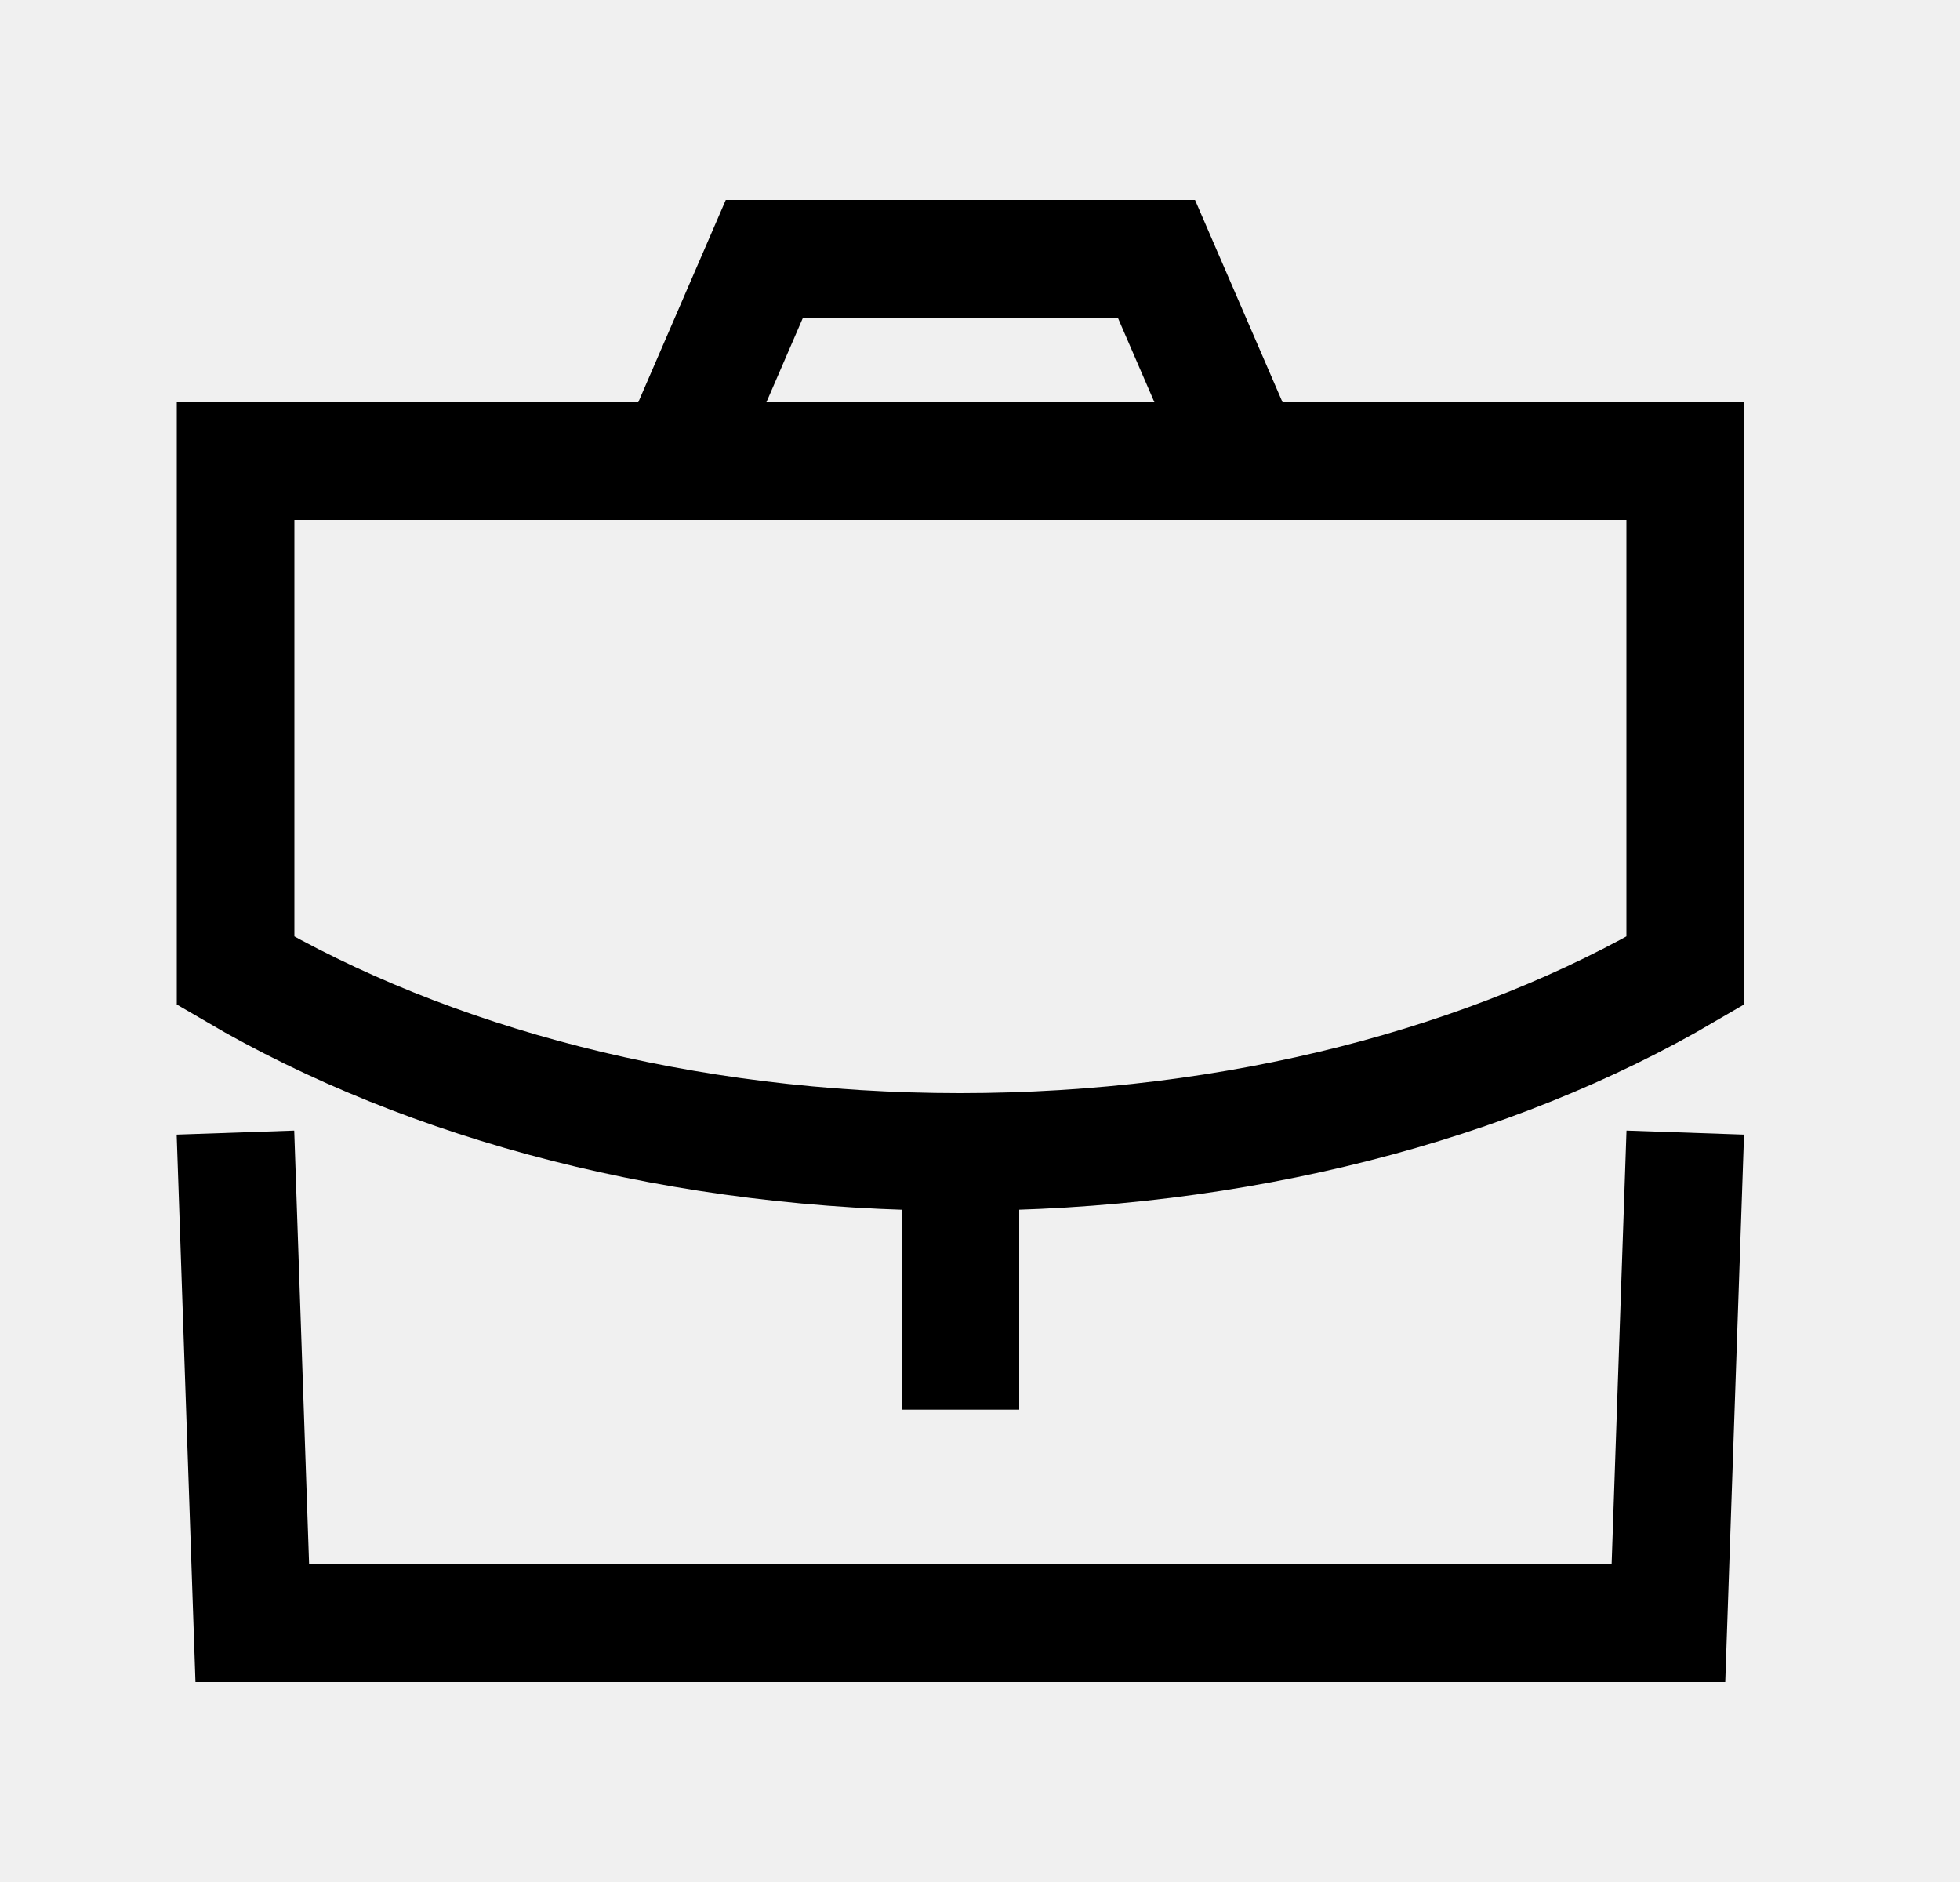
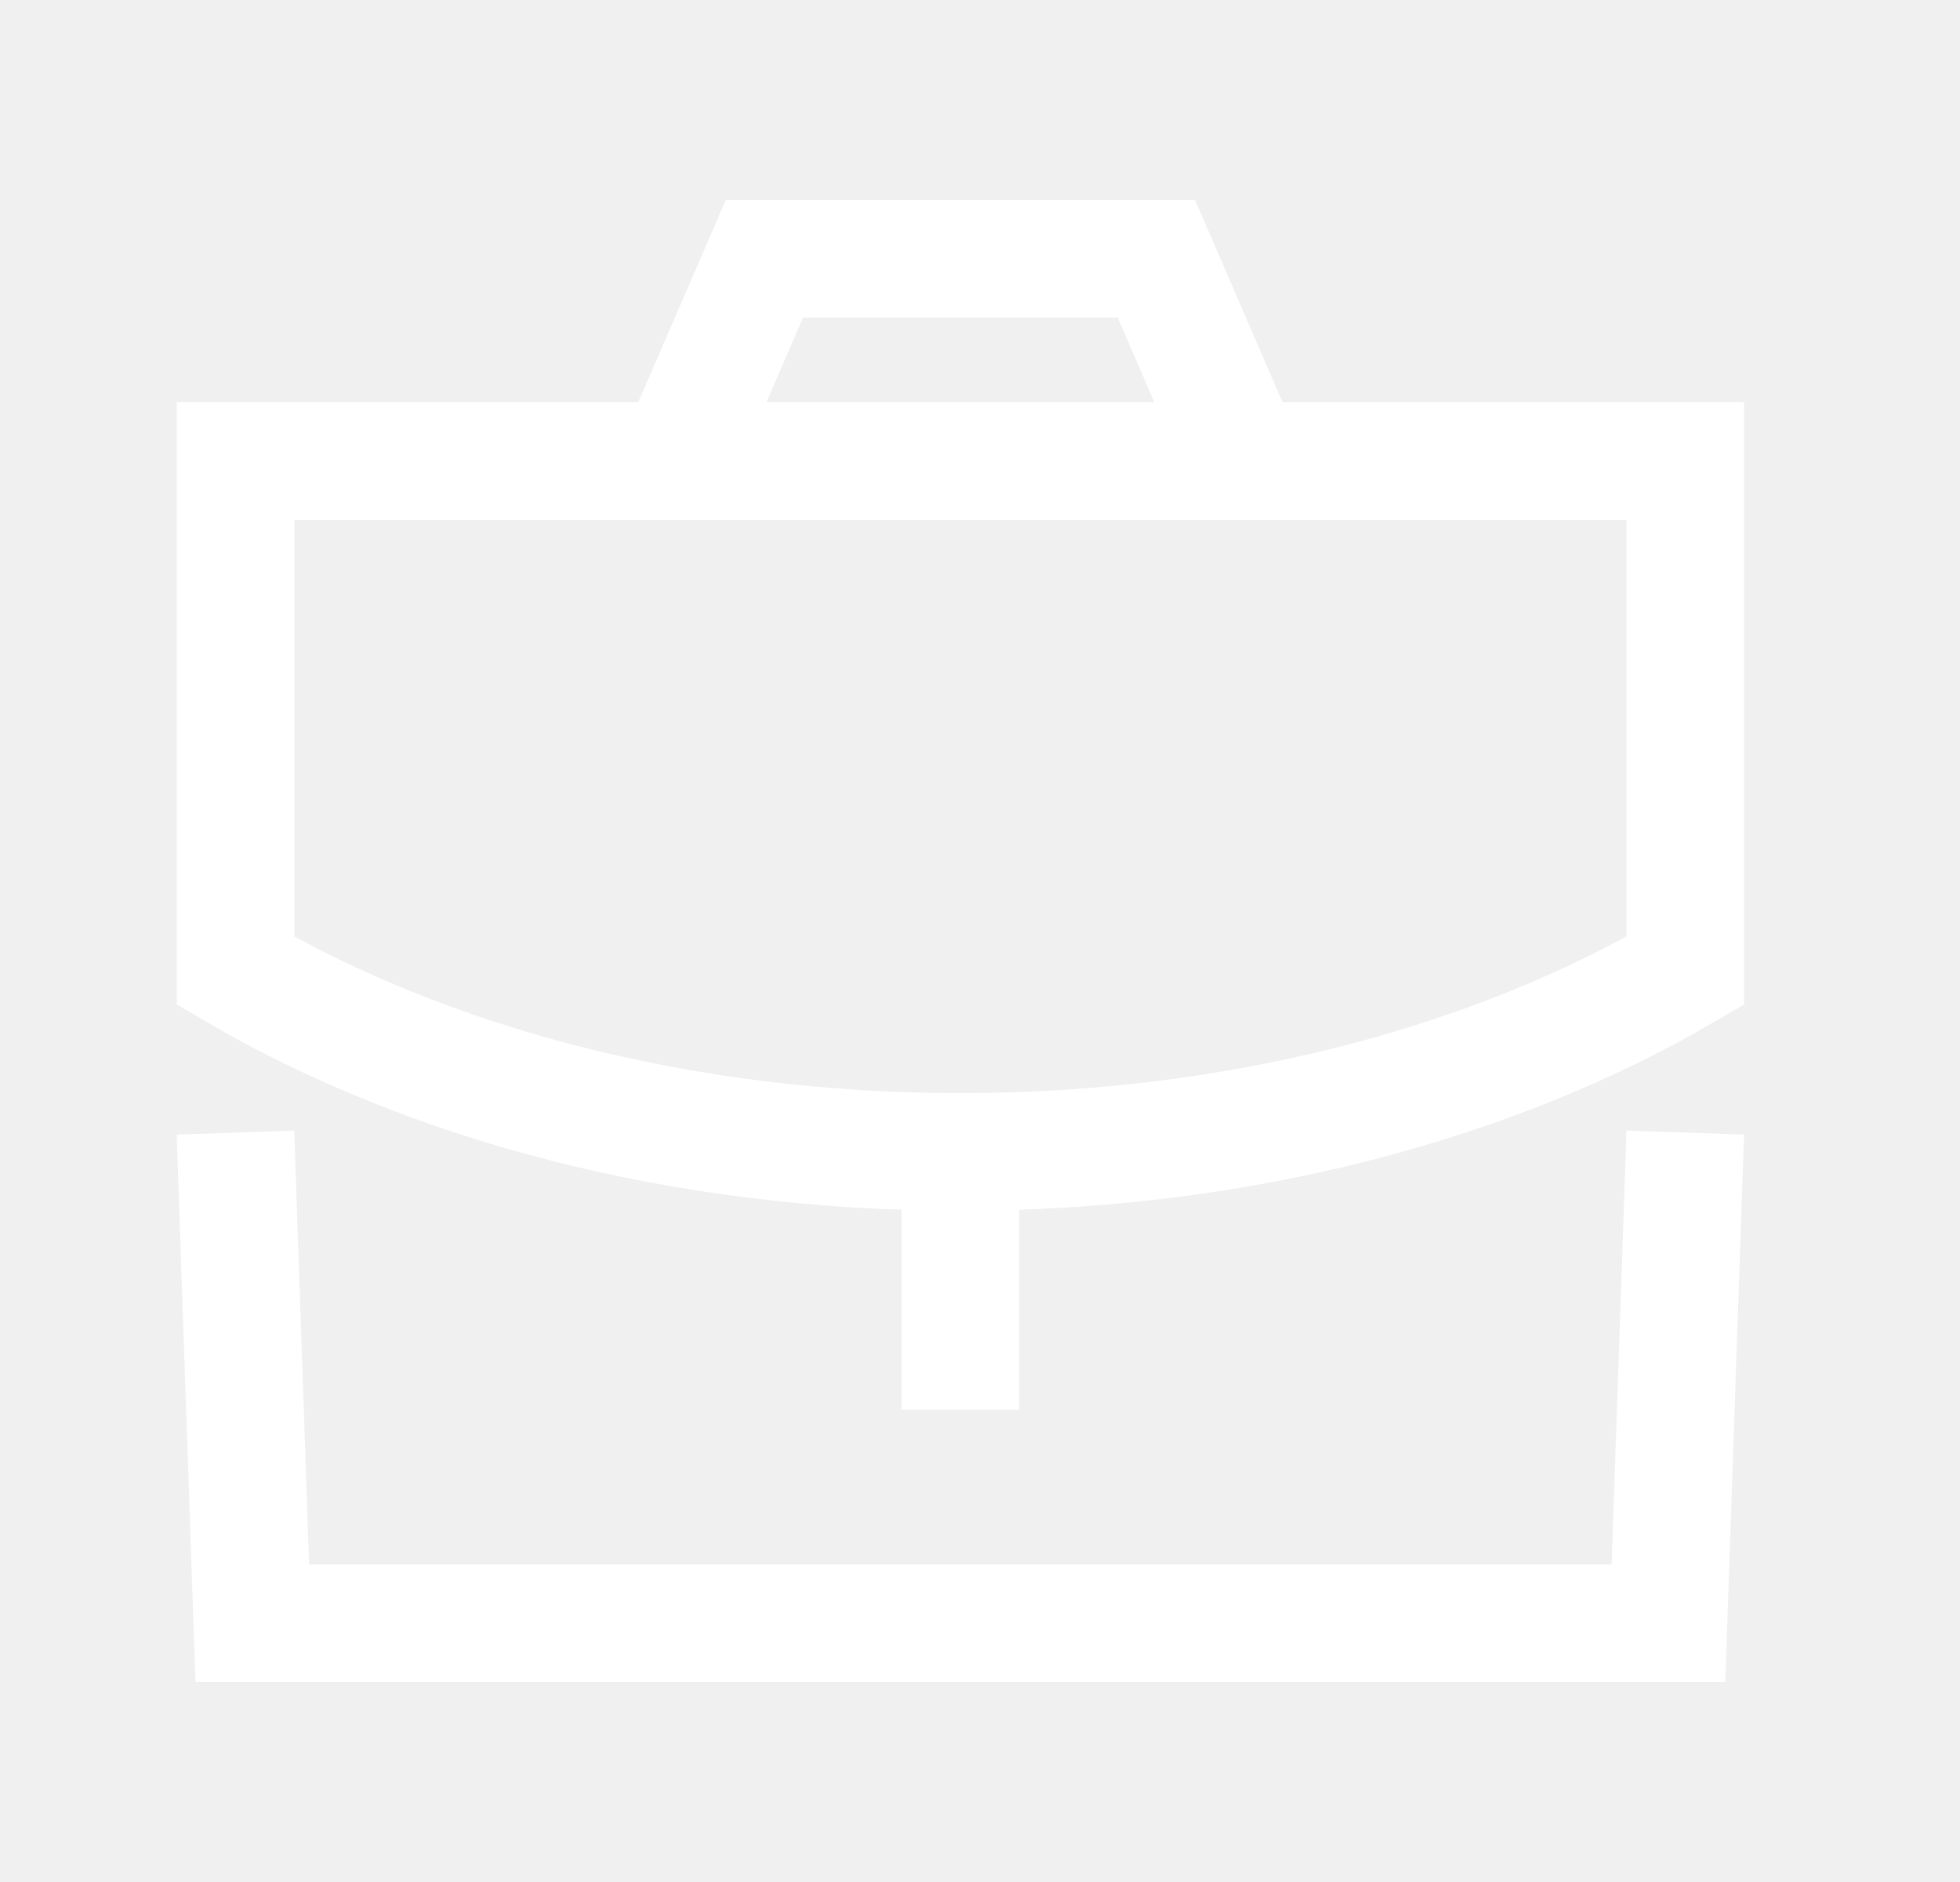
<svg xmlns="http://www.w3.org/2000/svg" width="25" height="24" viewBox="0 0 25 24" fill="none">
-   <path d="M12.25 17.227V14.69" stroke="black" stroke-width="1.5" stroke-linecap="square" />
-   <path fill-rule="evenodd" clip-rule="evenodd" d="M21.495 5.88V12.38C19.035 13.82 15.785 14.69 12.245 14.69C8.705 14.69 5.465 13.82 3.005 12.38V5.88H21.495Z" stroke="black" stroke-width="1.5" stroke-linecap="square" />
-   <path d="M15.75 5.611L14.75 3.3H9.75L8.75 5.611" stroke="black" stroke-width="1.5" stroke-linecap="square" />
-   <path d="M3.029 15.193L3.218 20.7H21.281L21.47 15.193" stroke="black" stroke-width="1.5" stroke-linecap="square" />
+   <path d="M12.25 17.227V14.69" stroke="white" stroke-width="1.5" stroke-linecap="square" />
+   <path fill-rule="evenodd" clip-rule="evenodd" d="M21.495 5.88V12.38C19.035 13.82 15.785 14.69 12.245 14.69C8.705 14.69 5.465 13.82 3.005 12.38V5.88H21.495Z" stroke="white" stroke-width="1.5" stroke-linecap="square" />
+   <path d="M15.75 5.611L14.75 3.3H9.75L8.75 5.611" stroke="white" stroke-width="1.5" stroke-linecap="square" />
+   <path d="M3.029 15.193L3.218 20.7H21.281L21.47 15.193" stroke="white" stroke-width="1.5" stroke-linecap="square" />
</svg>
